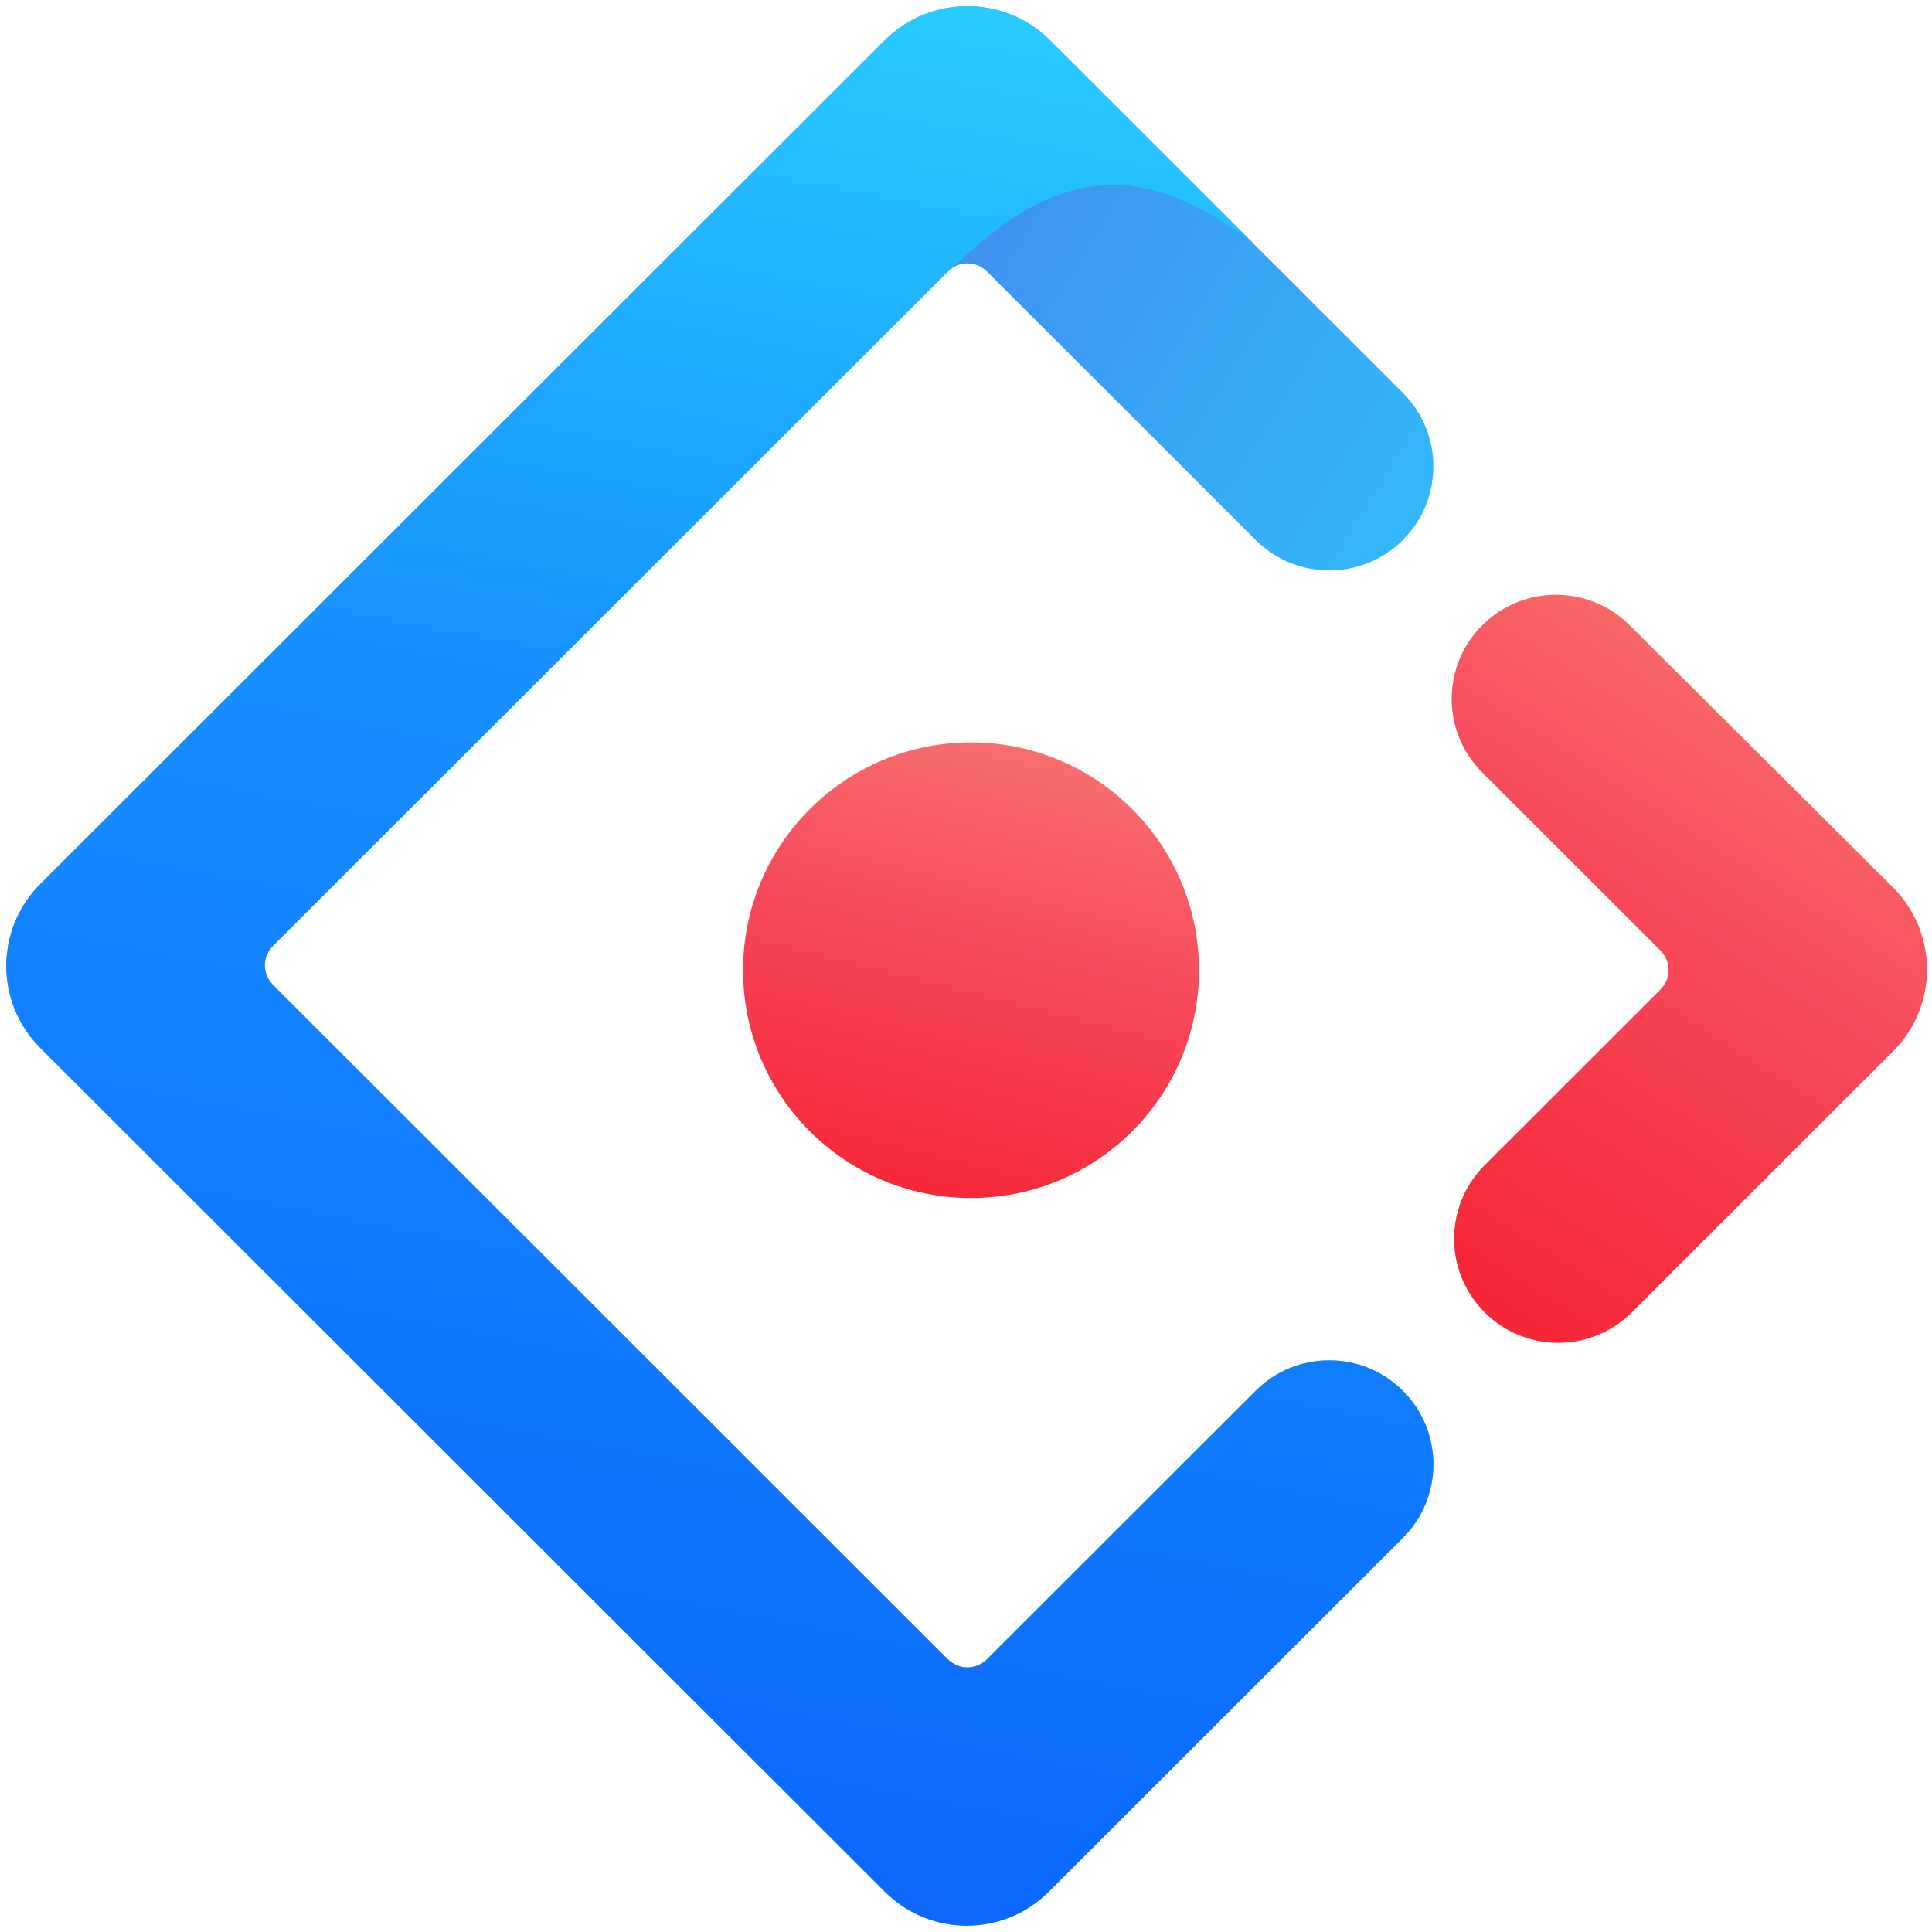
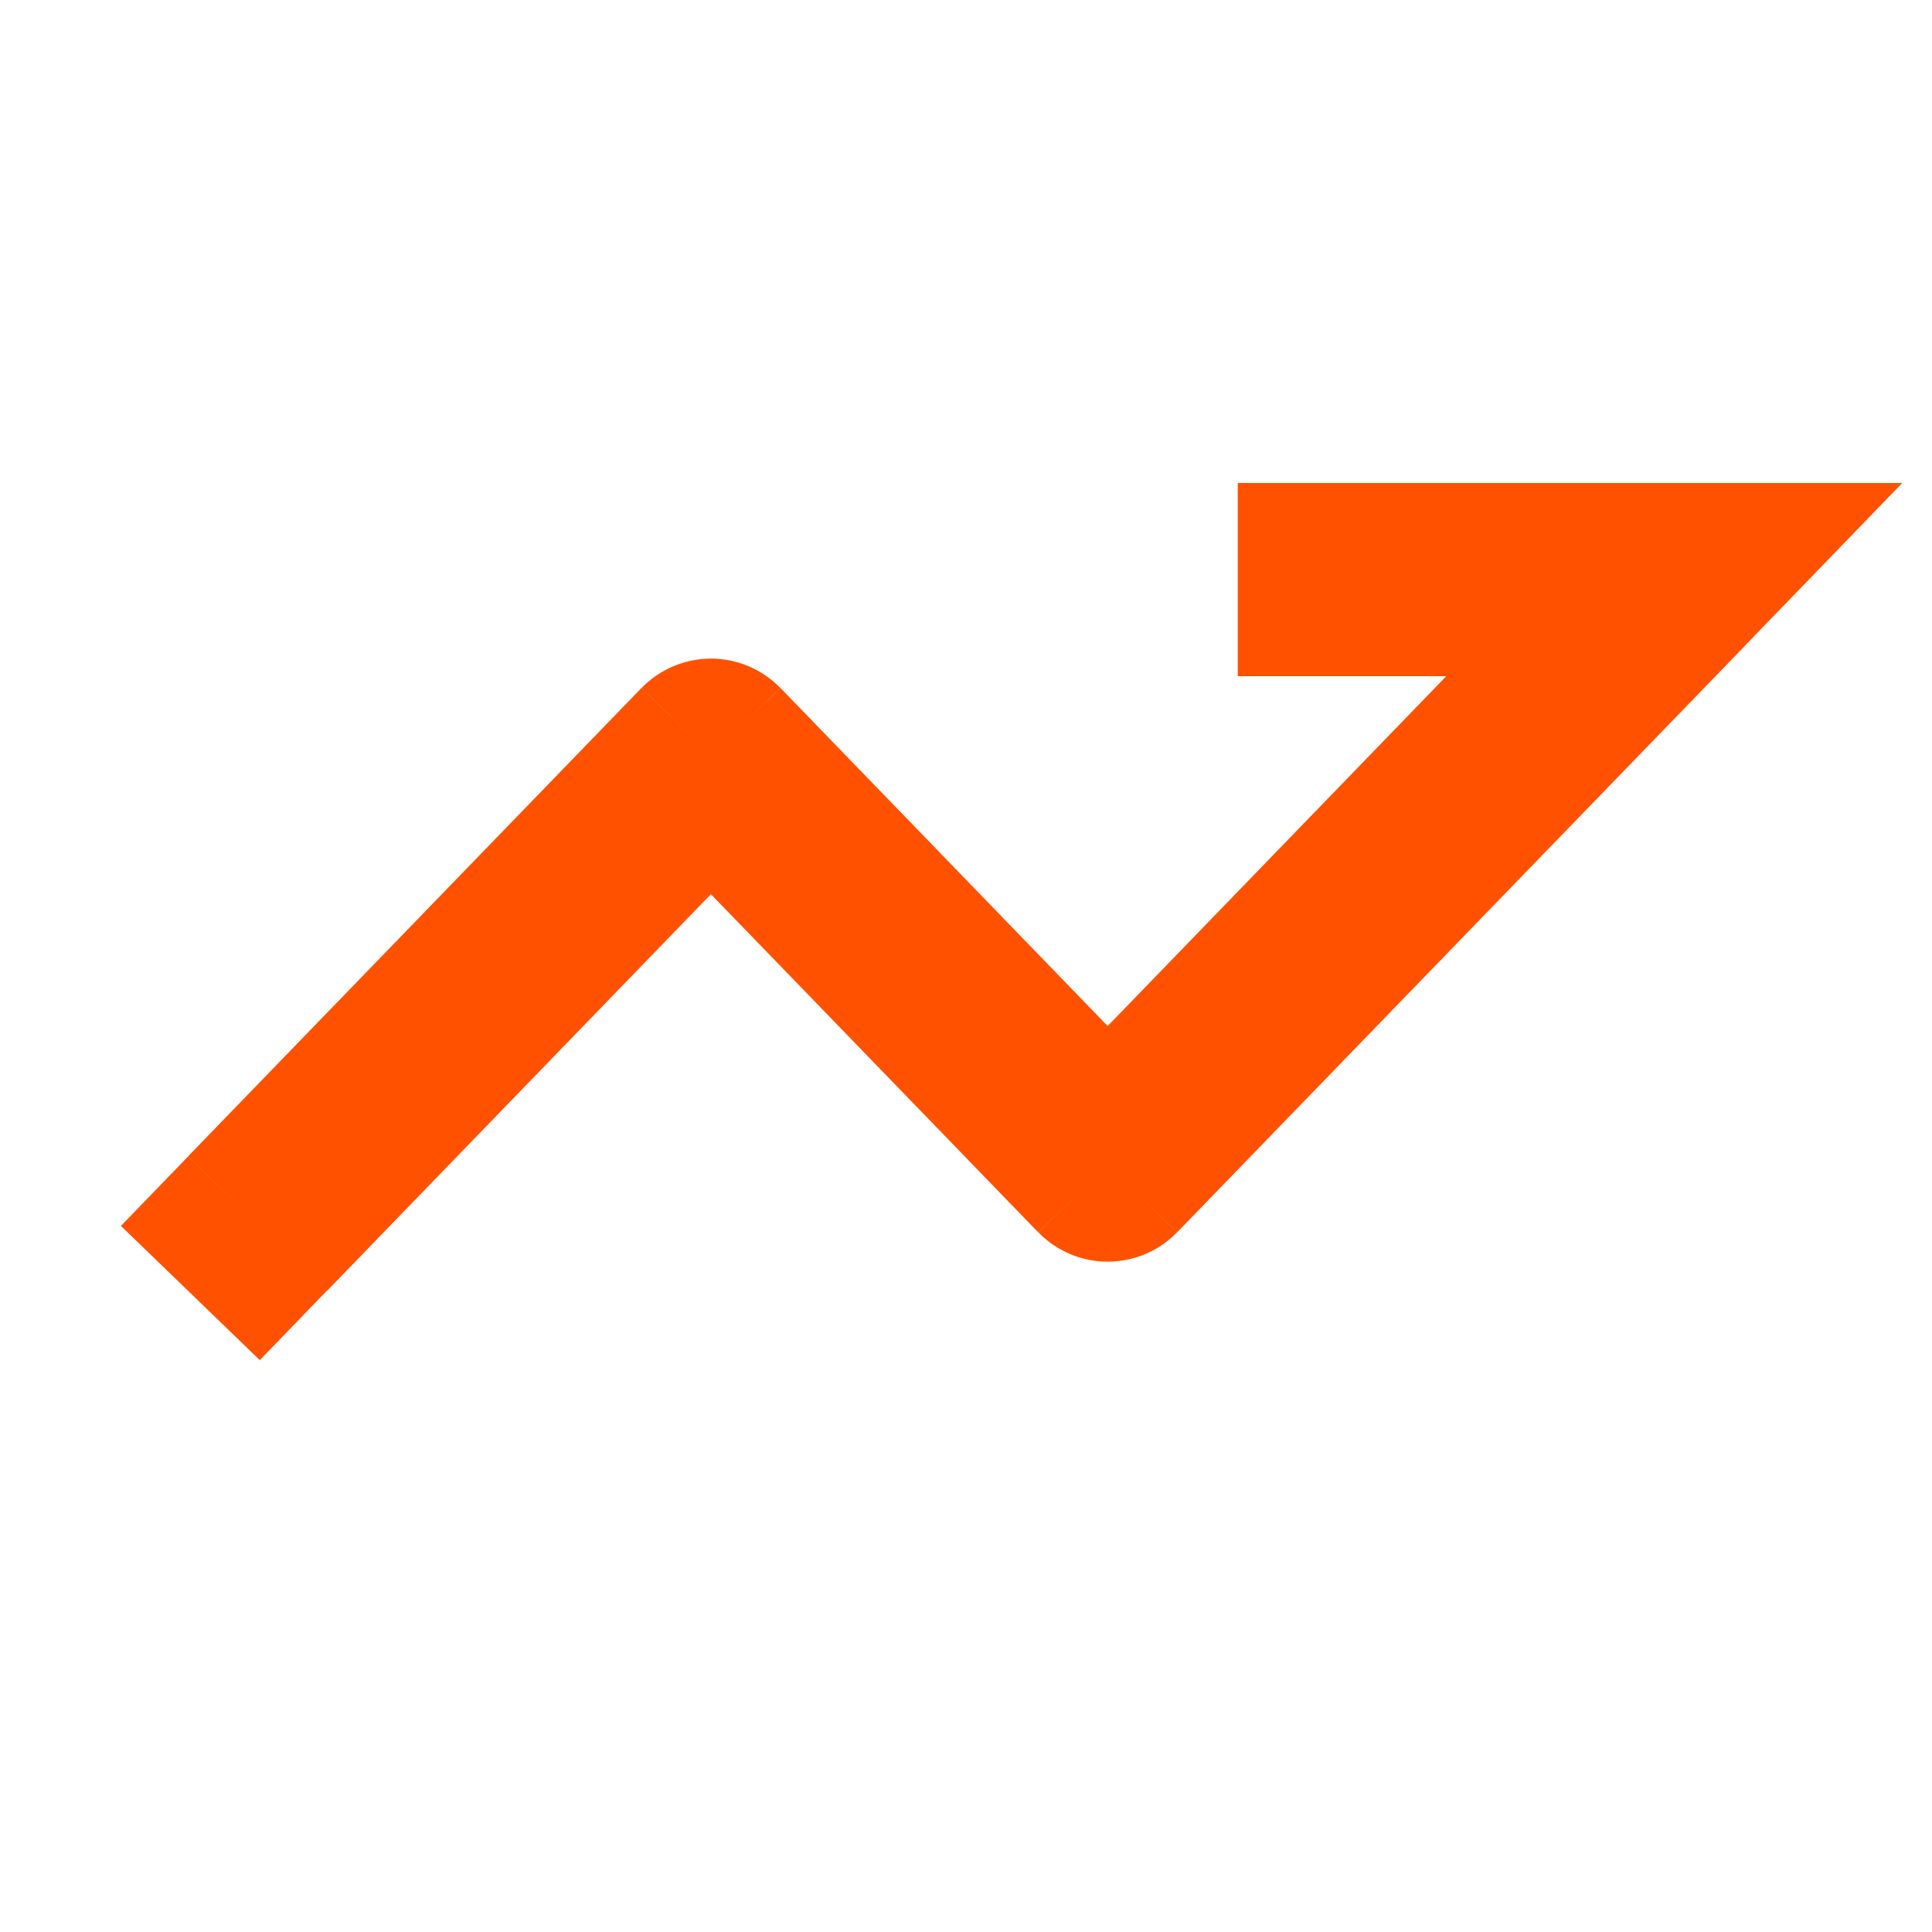
- <svg xmlns="http://www.w3.org/2000/svg" width="200" height="200" version="1.1" viewBox="0 0 200 200">
-   <defs>
-     <linearGradient id="linearGradient-1" x1="62.102%" x2="108.197%" y1="0%" y2="37.864%">
-       <stop offset="0%" stop-color="#4285EB" />
-       <stop offset="100%" stop-color="#2EC7FF" />
-     </linearGradient>
-     <linearGradient id="linearGradient-2" x1="69.644%" x2="54.043%" y1="0%" y2="108.457%">
-       <stop offset="0%" stop-color="#29CDFF" />
-       <stop offset="37.86%" stop-color="#148EFF" />
-       <stop offset="100%" stop-color="#0A60FF" />
-     </linearGradient>
-     <linearGradient id="linearGradient-3" x1="69.691%" x2="16.723%" y1="-12.974%" y2="117.391%">
-       <stop offset="0%" stop-color="#FA816E" />
-       <stop offset="41.473%" stop-color="#F74A5C" />
-       <stop offset="100%" stop-color="#F51D2C" />
-     </linearGradient>
-     <linearGradient id="linearGradient-4" x1="68.128%" x2="30.44%" y1="-35.691%" y2="114.943%">
-       <stop offset="0%" stop-color="#FA8E7D" />
-       <stop offset="51.264%" stop-color="#F74A5C" />
-       <stop offset="100%" stop-color="#F51D2C" />
-     </linearGradient>
-   </defs>
-   <g id="Page-1" fill="none" fill-rule="evenodd" stroke="none" stroke-width="1">
-     <g id="logo" transform="translate(-20, -20)">
-       <g id="Group-28-Copy-5" transform="translate(20, 20)">
-         <g id="Group-27-Copy-3">
-           <g id="Group-25" fill-rule="nonzero">
-             <g id="2">
-               <path id="Shape" fill="url(#linearGradient-1)" d="M91.588,4.177 L4.18,91.513 C-0.519,96.208 -0.519,103.792 4.18,108.487 L91.588,195.823 C96.287,200.519 103.877,200.519 108.577,195.823 L145.225,159.205 C149.434,155 149.434,148.182 145.225,143.977 C141.017,139.772 134.194,139.772 129.985,143.977 L102.202,171.737 C101.032,172.906 99.257,172.906 98.088,171.737 L28.286,101.993 C27.116,100.824 27.116,99.051 28.286,97.882 L98.088,28.138 C99.257,26.969 101.032,26.969 102.202,28.138 L129.985,55.898 C134.194,60.103 141.017,60.103 145.225,55.898 C149.434,51.693 149.434,44.876 145.225,40.671 L108.581,4.056 C103.862,-0.538 96.269,-0.501 91.588,4.177 Z" />
-               <path id="Shape" fill="url(#linearGradient-2)" d="M91.588,4.177 L4.18,91.513 C-0.519,96.208 -0.519,103.792 4.18,108.487 L91.588,195.823 C96.287,200.519 103.877,200.519 108.577,195.823 L145.225,159.205 C149.434,155 149.434,148.182 145.225,143.977 C141.017,139.772 134.194,139.772 129.985,143.977 L102.202,171.737 C101.032,172.906 99.257,172.906 98.088,171.737 L28.286,101.993 C27.116,100.824 27.116,99.051 28.286,97.882 L98.088,28.138 C101,25.627 105.752,20.542 112.73,19.352 C117.916,18.469 123.585,20.414 129.739,25.189 C125.625,21.078 118.572,14.034 108.581,4.056 C103.862,-0.538 96.269,-0.501 91.588,4.177 Z" />
-             </g>
-             <path id="Shape" fill="url(#linearGradient-3)" d="M153.686,135.855 C157.894,140.06 164.717,140.06 168.926,135.855 L195.96,108.843 C200.659,104.147 200.659,96.564 195.961,91.869 L168.691,64.718 C164.472,60.518 157.647,60.524 153.436,64.732 C149.227,68.937 149.227,75.754 153.436,79.959 L171.854,98.362 C173.024,99.531 173.024,101.305 171.854,102.473 L153.686,120.627 C149.477,124.832 149.477,131.65 153.686,135.855 Z" />
-           </g>
-           <ellipse id="Combined-Shape" cx="100.519" cy="100.437" fill="url(#linearGradient-4)" rx="23.6" ry="23.581" />
-         </g>
-       </g>
-     </g>
-   </g>
+ <svg xmlns="http://www.w3.org/2000/svg" class="icon" viewBox="0 0 1920 1024" version="1.1" p-id="7920" width="200" height="200">
+   <path d="M187.008 701.184l-66.816 69.12L258.176 903.68l66.816-69.12L186.88 701.312zM706.56 302.592l68.992-66.816a96 96 0 0 0-137.984 0l68.992 66.816zM1100.8 709.76l-68.992 66.816a96 96 0 0 0 137.984 0L1100.8 709.76zM1664 128l68.992 66.816L1890.432 32H1664V128zM1326.08 32h-96v192h96V32zM324.992 834.816l450.56-465.536L637.44 235.776l-450.56 465.408L325.12 834.816zM637.44 369.28l394.24 407.296L1169.92 643.072l-394.24-407.296L637.44 369.28zM1169.92 776.576l563.2-581.76L1594.88 61.184l-563.2 581.888L1169.92 776.576zM1664 32h-337.92v192H1664V32z" fill="#FF5100" />
</svg>
